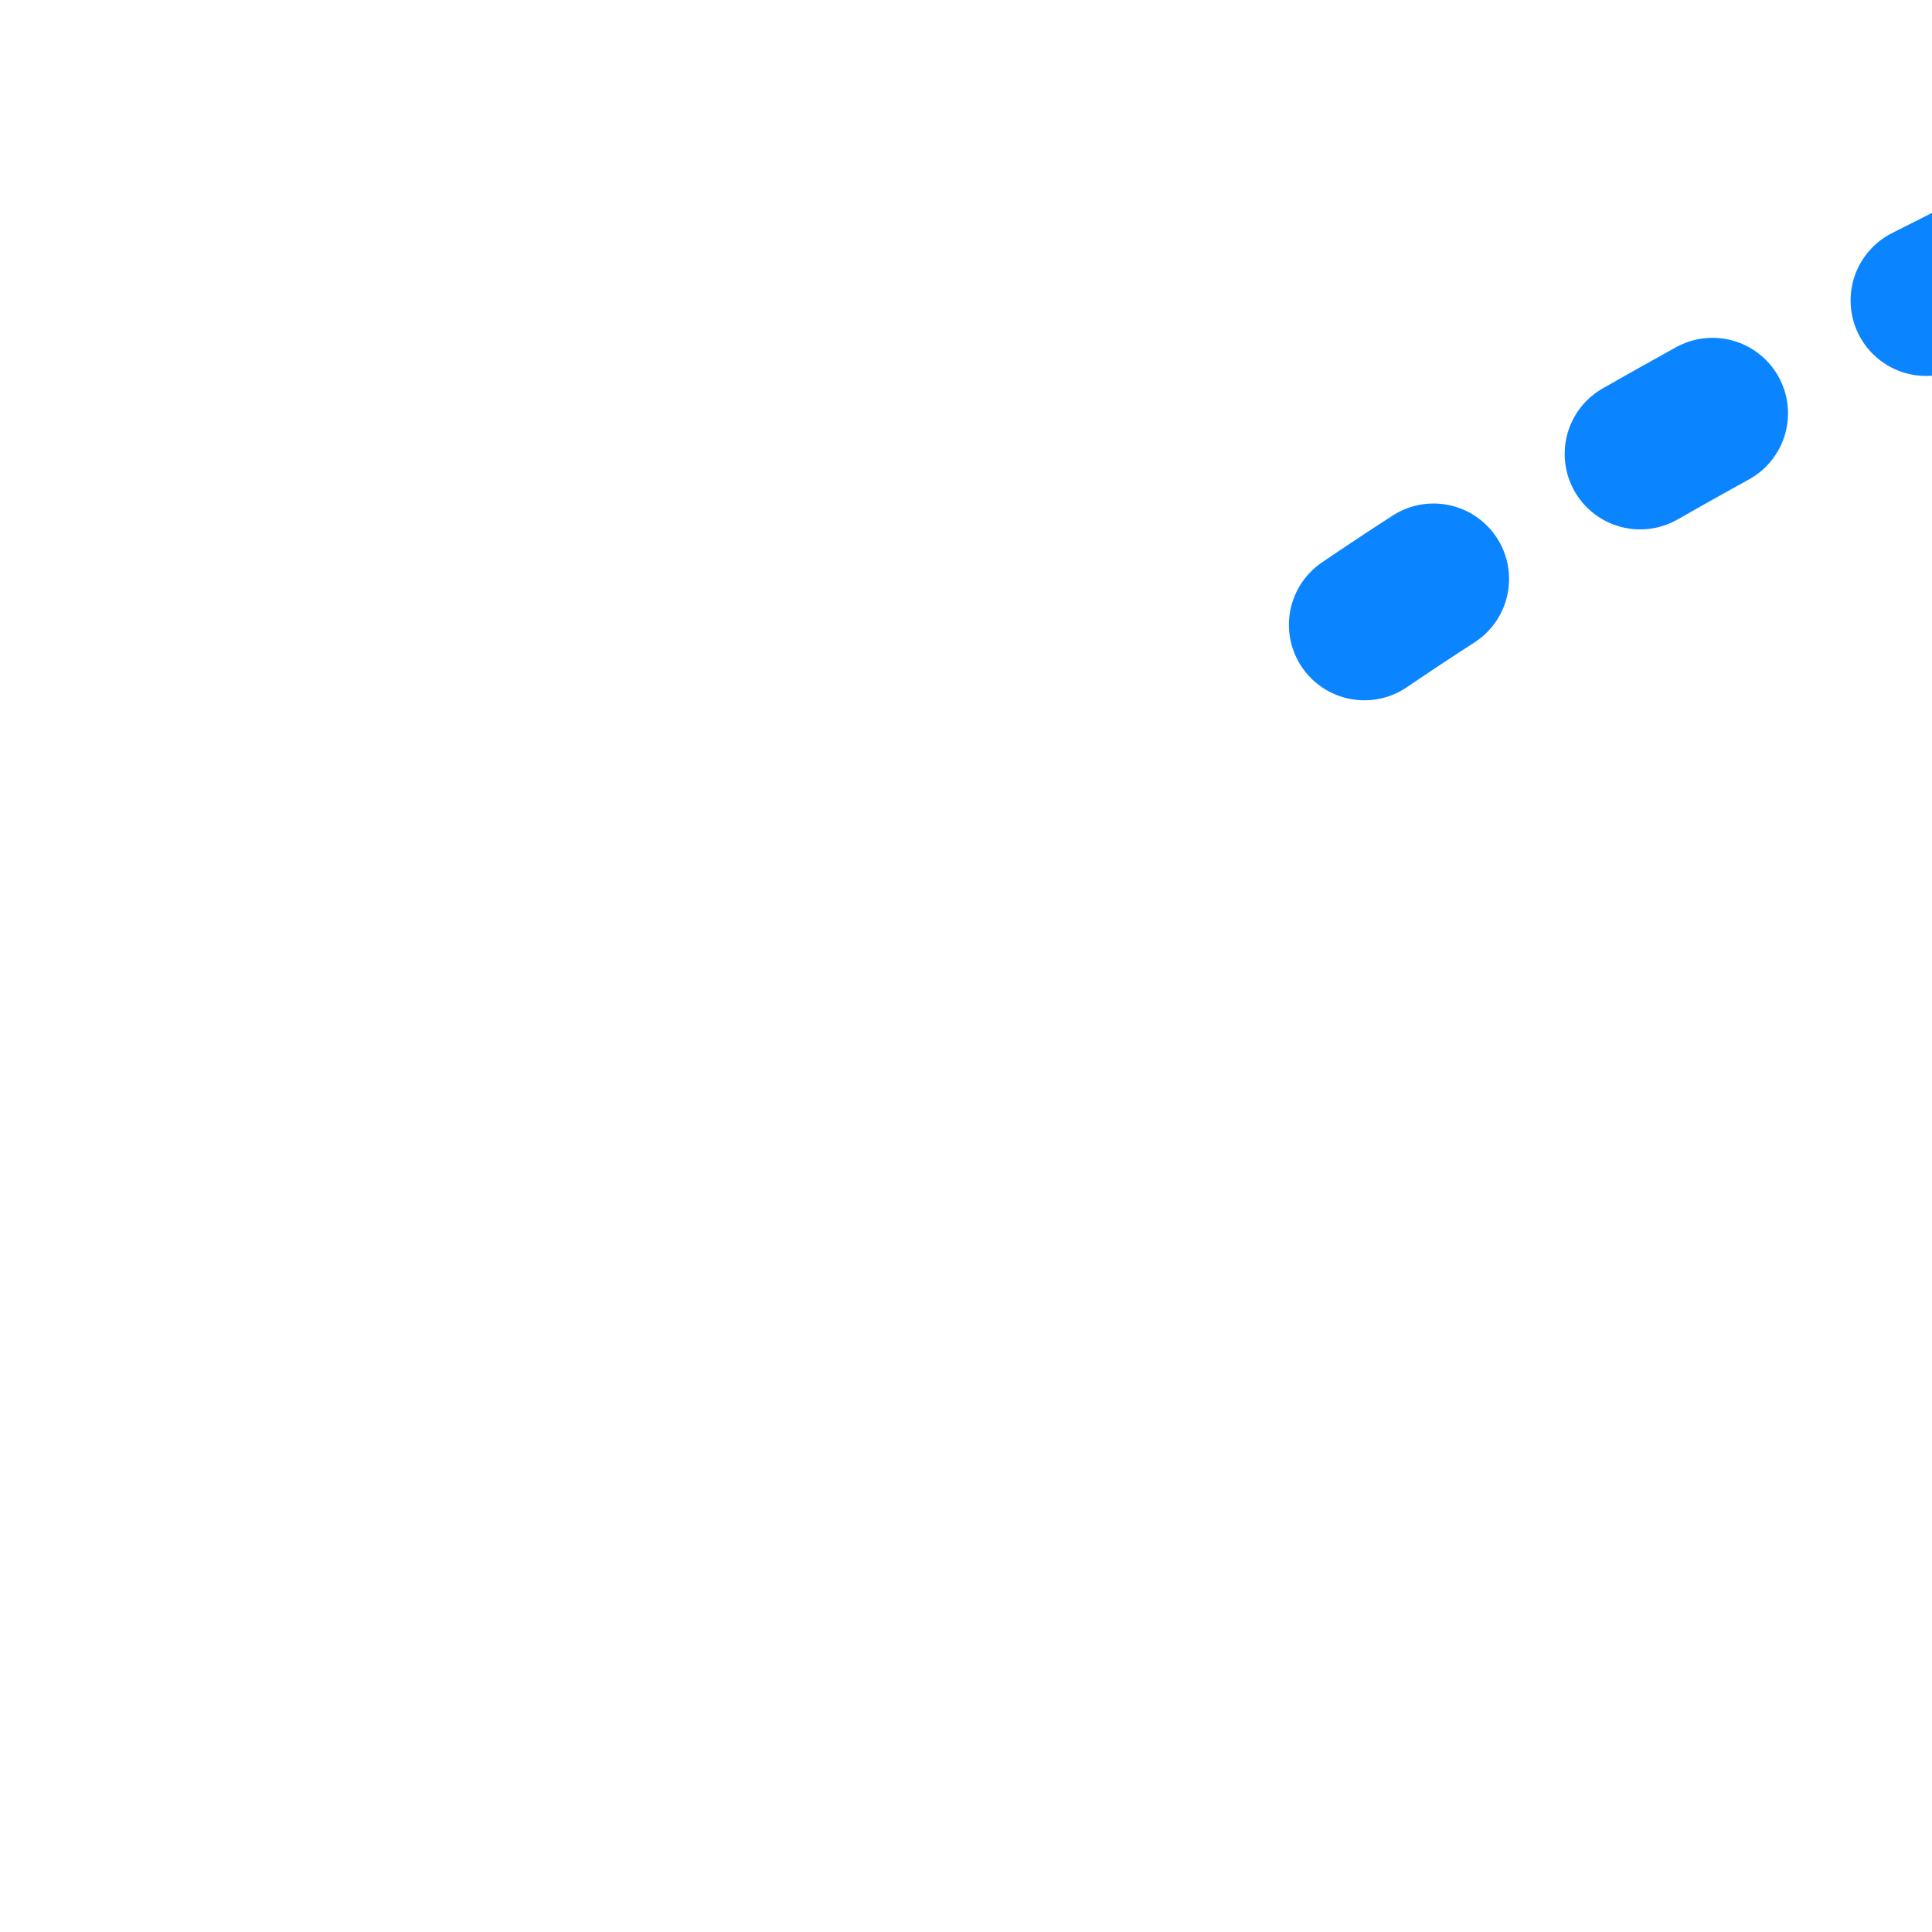
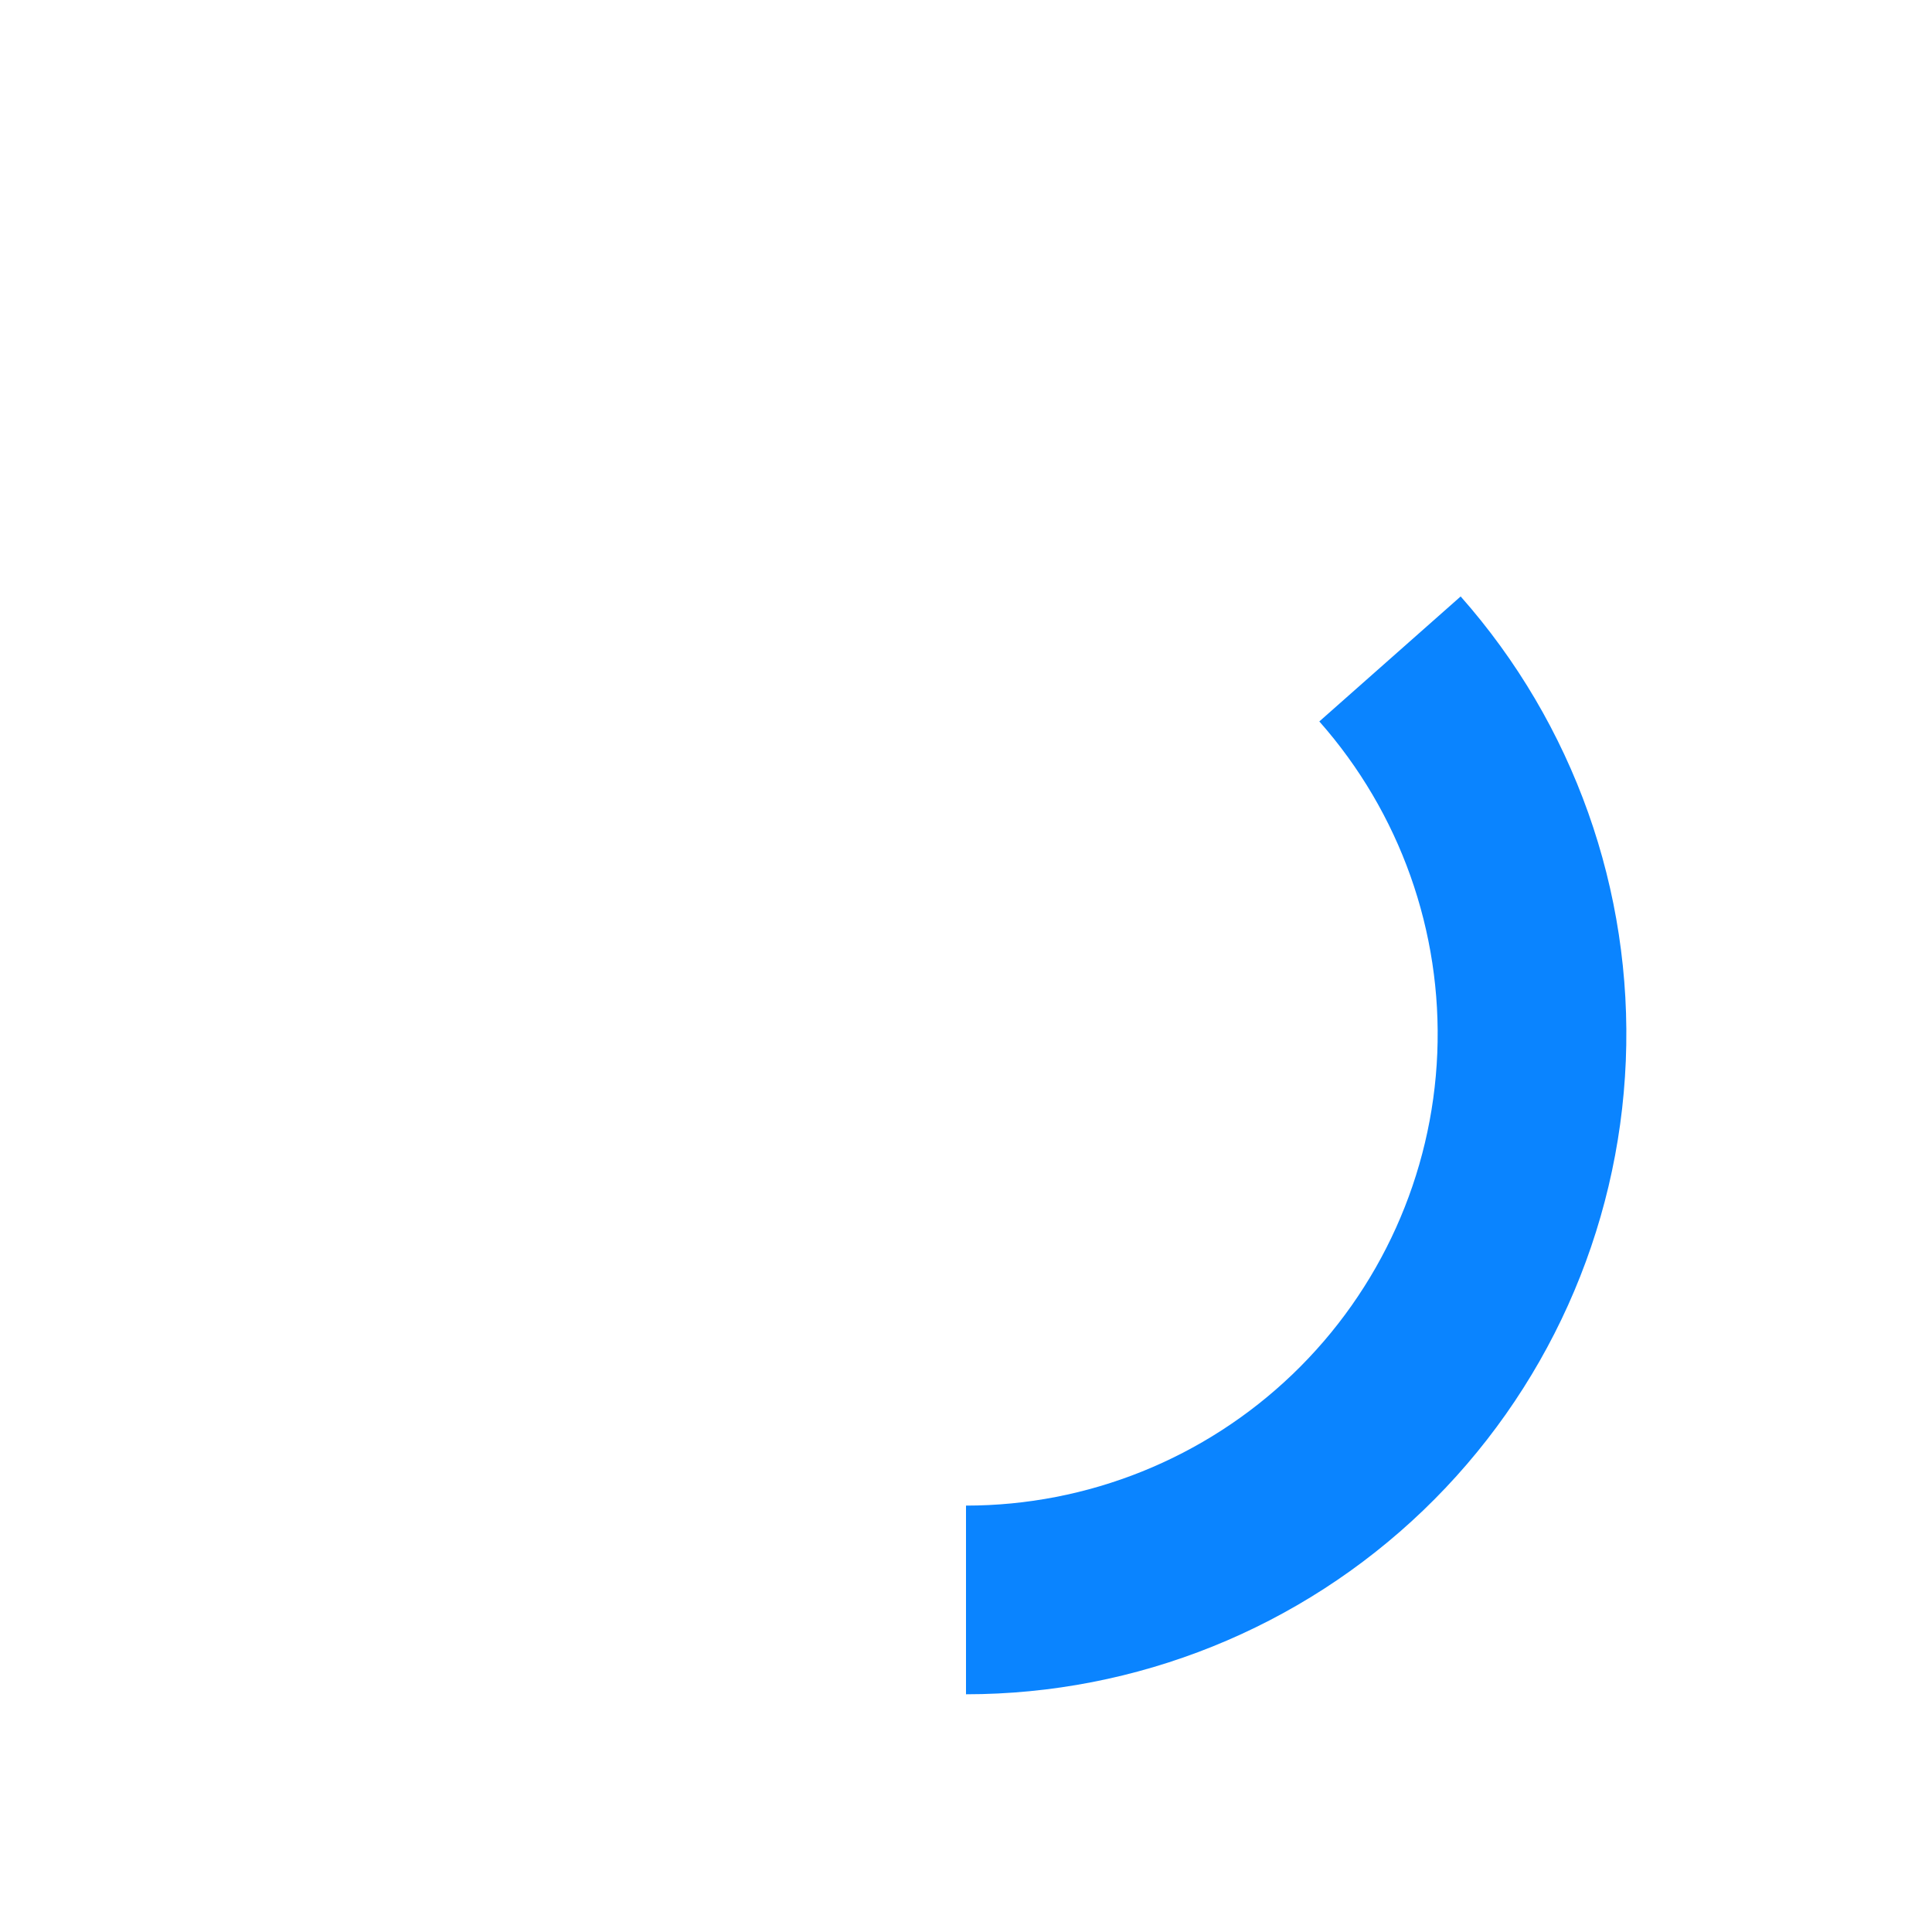
<svg xmlns="http://www.w3.org/2000/svg" width="1024" height="1024" viewBox="0 0 1024 1024">
-   <path d="M723.15 331.17 C734.91 323.17 747.13 315.07 759.83 306.87 M869.31 240.59 C881.74 233.49 894.53 226.32 907.68 219.06 M1020.85 159.25 C1033.67 152.74 1046.77 146.17 1060.18 139.52" fill="none" stroke="#0A84FF" stroke-width="80" stroke-linecap="round" />
+   <path d="M774.18 316.13 C834.03 383.81 865.40 472.02 861.71 562.29 C858.02 652.57 819.56 737.92 754.38 800.49 C689.20 863.06 602.35 898.00 512.00 898.00 L512.00 798.00 C576.54 798.00 638.57 773.04 685.13 728.35 C731.69 683.66 759.16 622.69 761.79 558.21 C764.43 493.73 742.02 430.72 699.27 382.38 Z" fill="#0A84FF" />
</svg>
